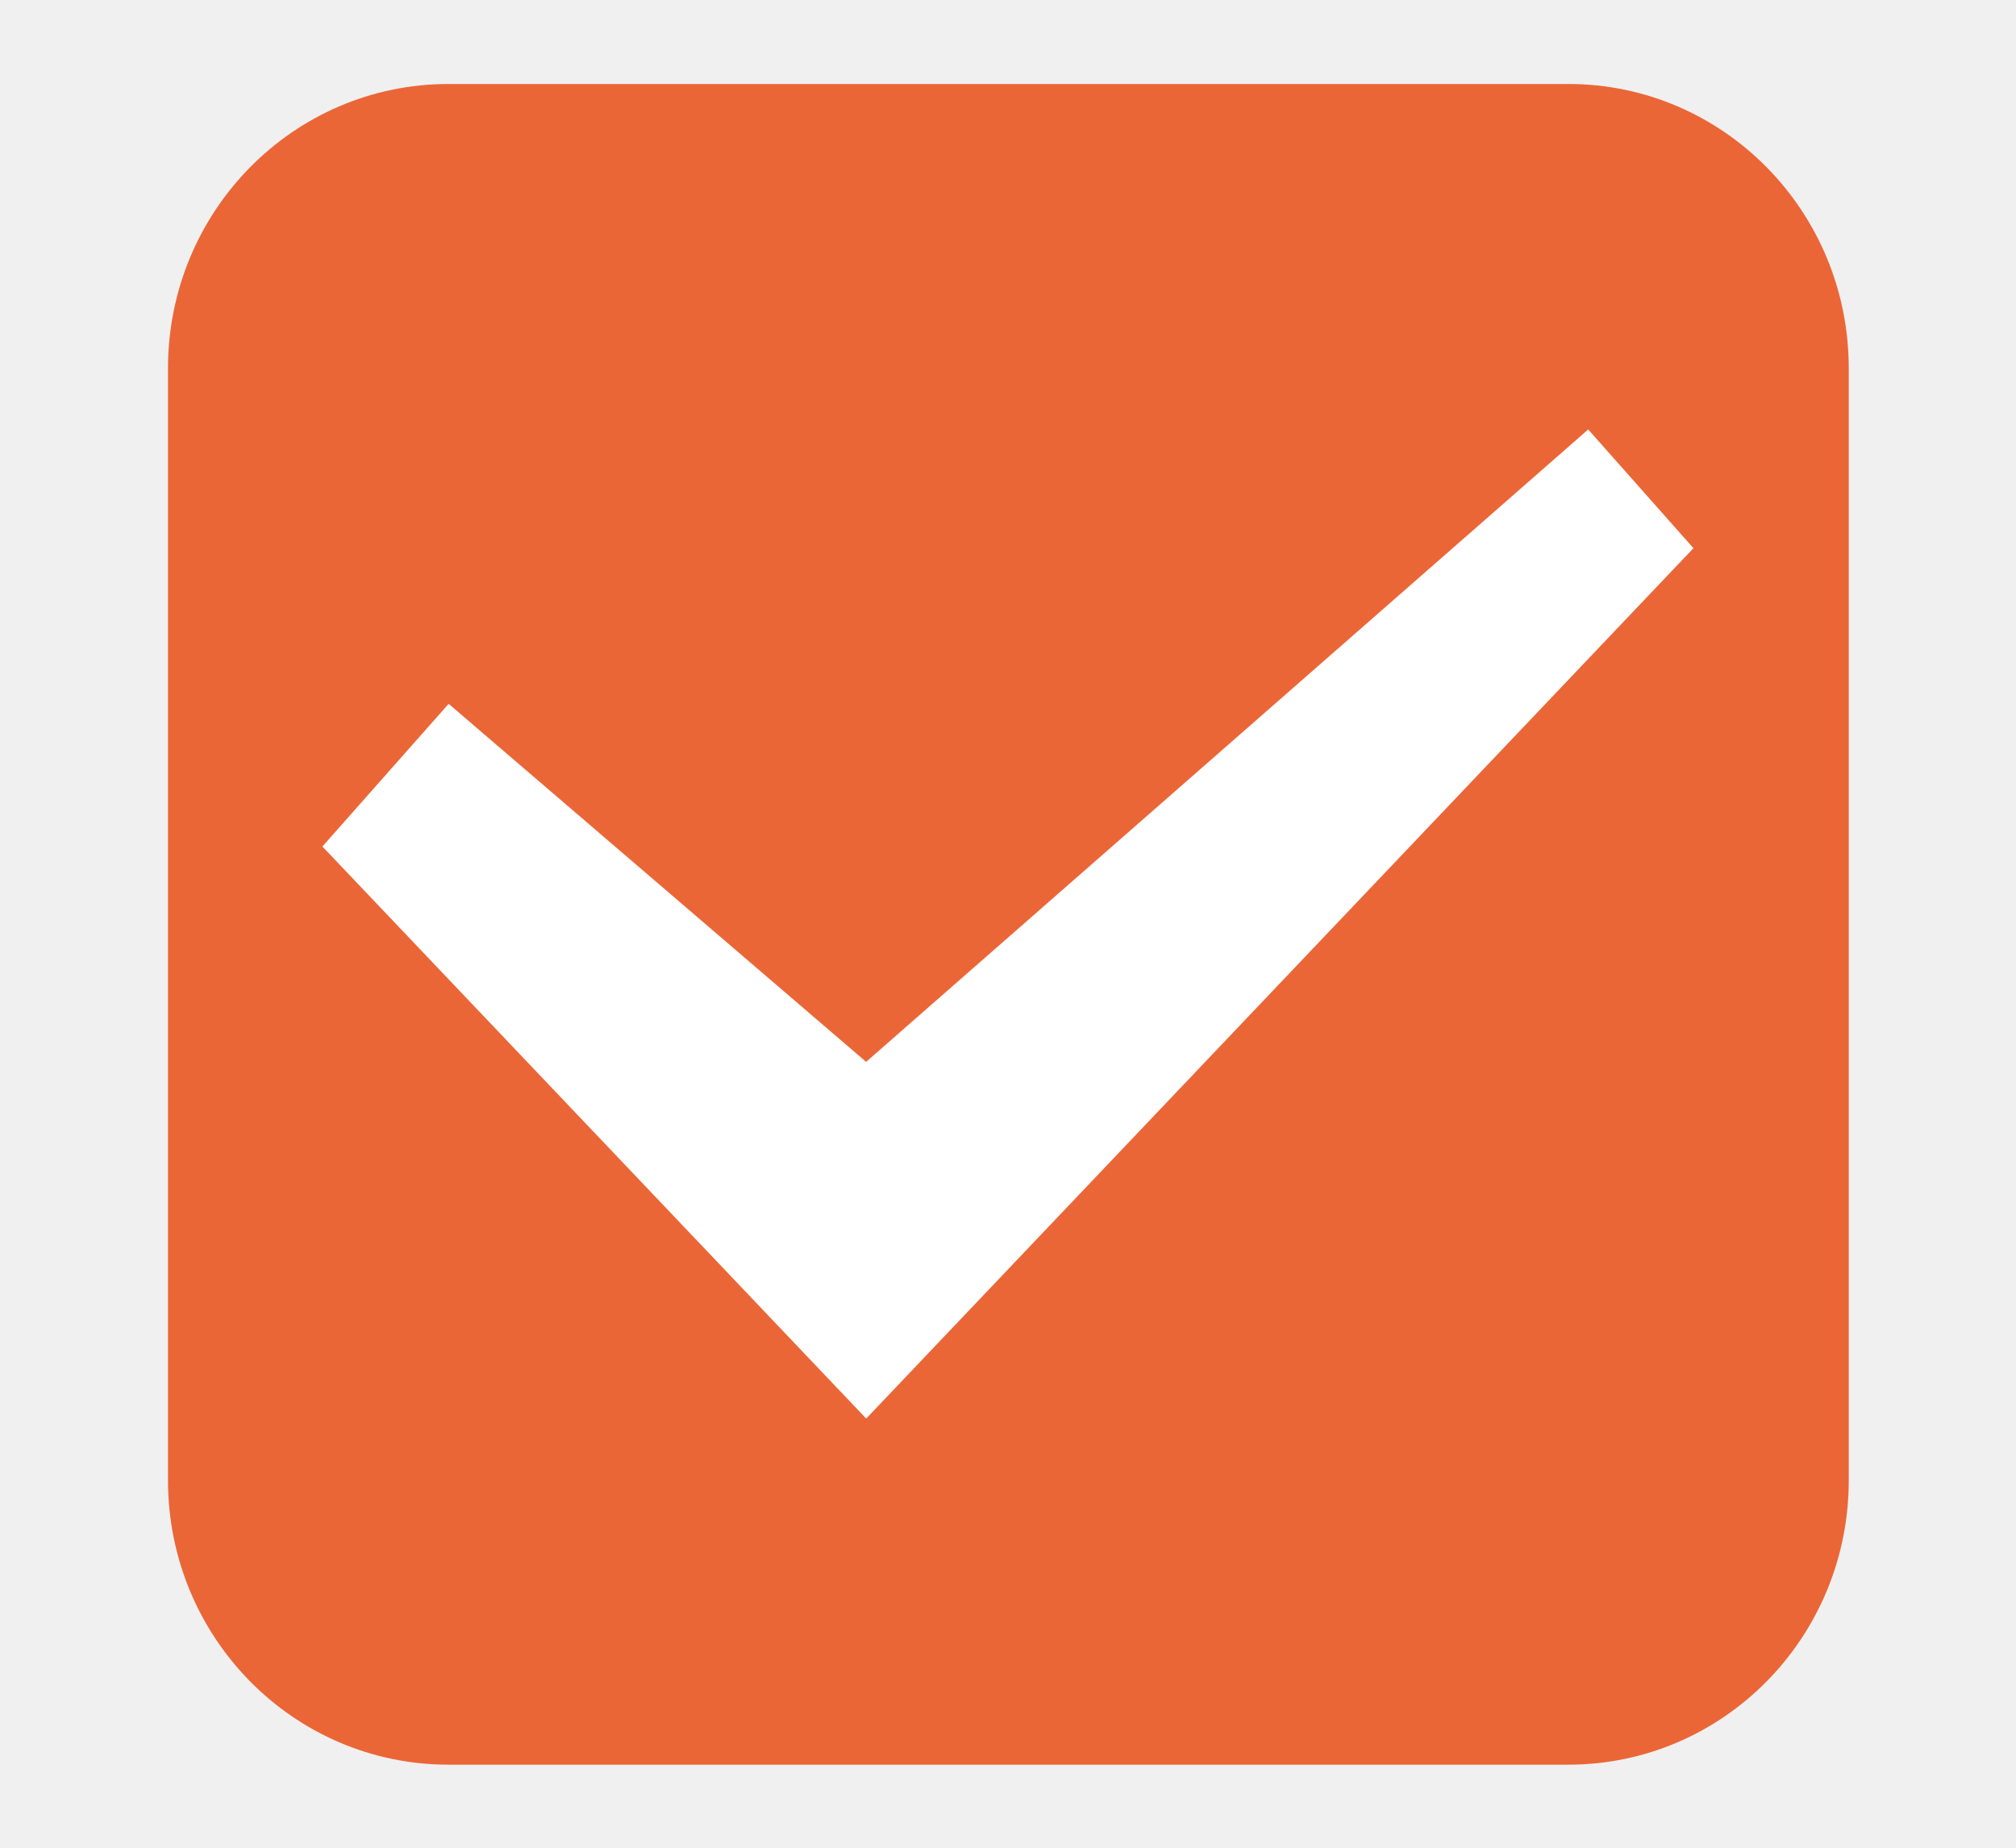
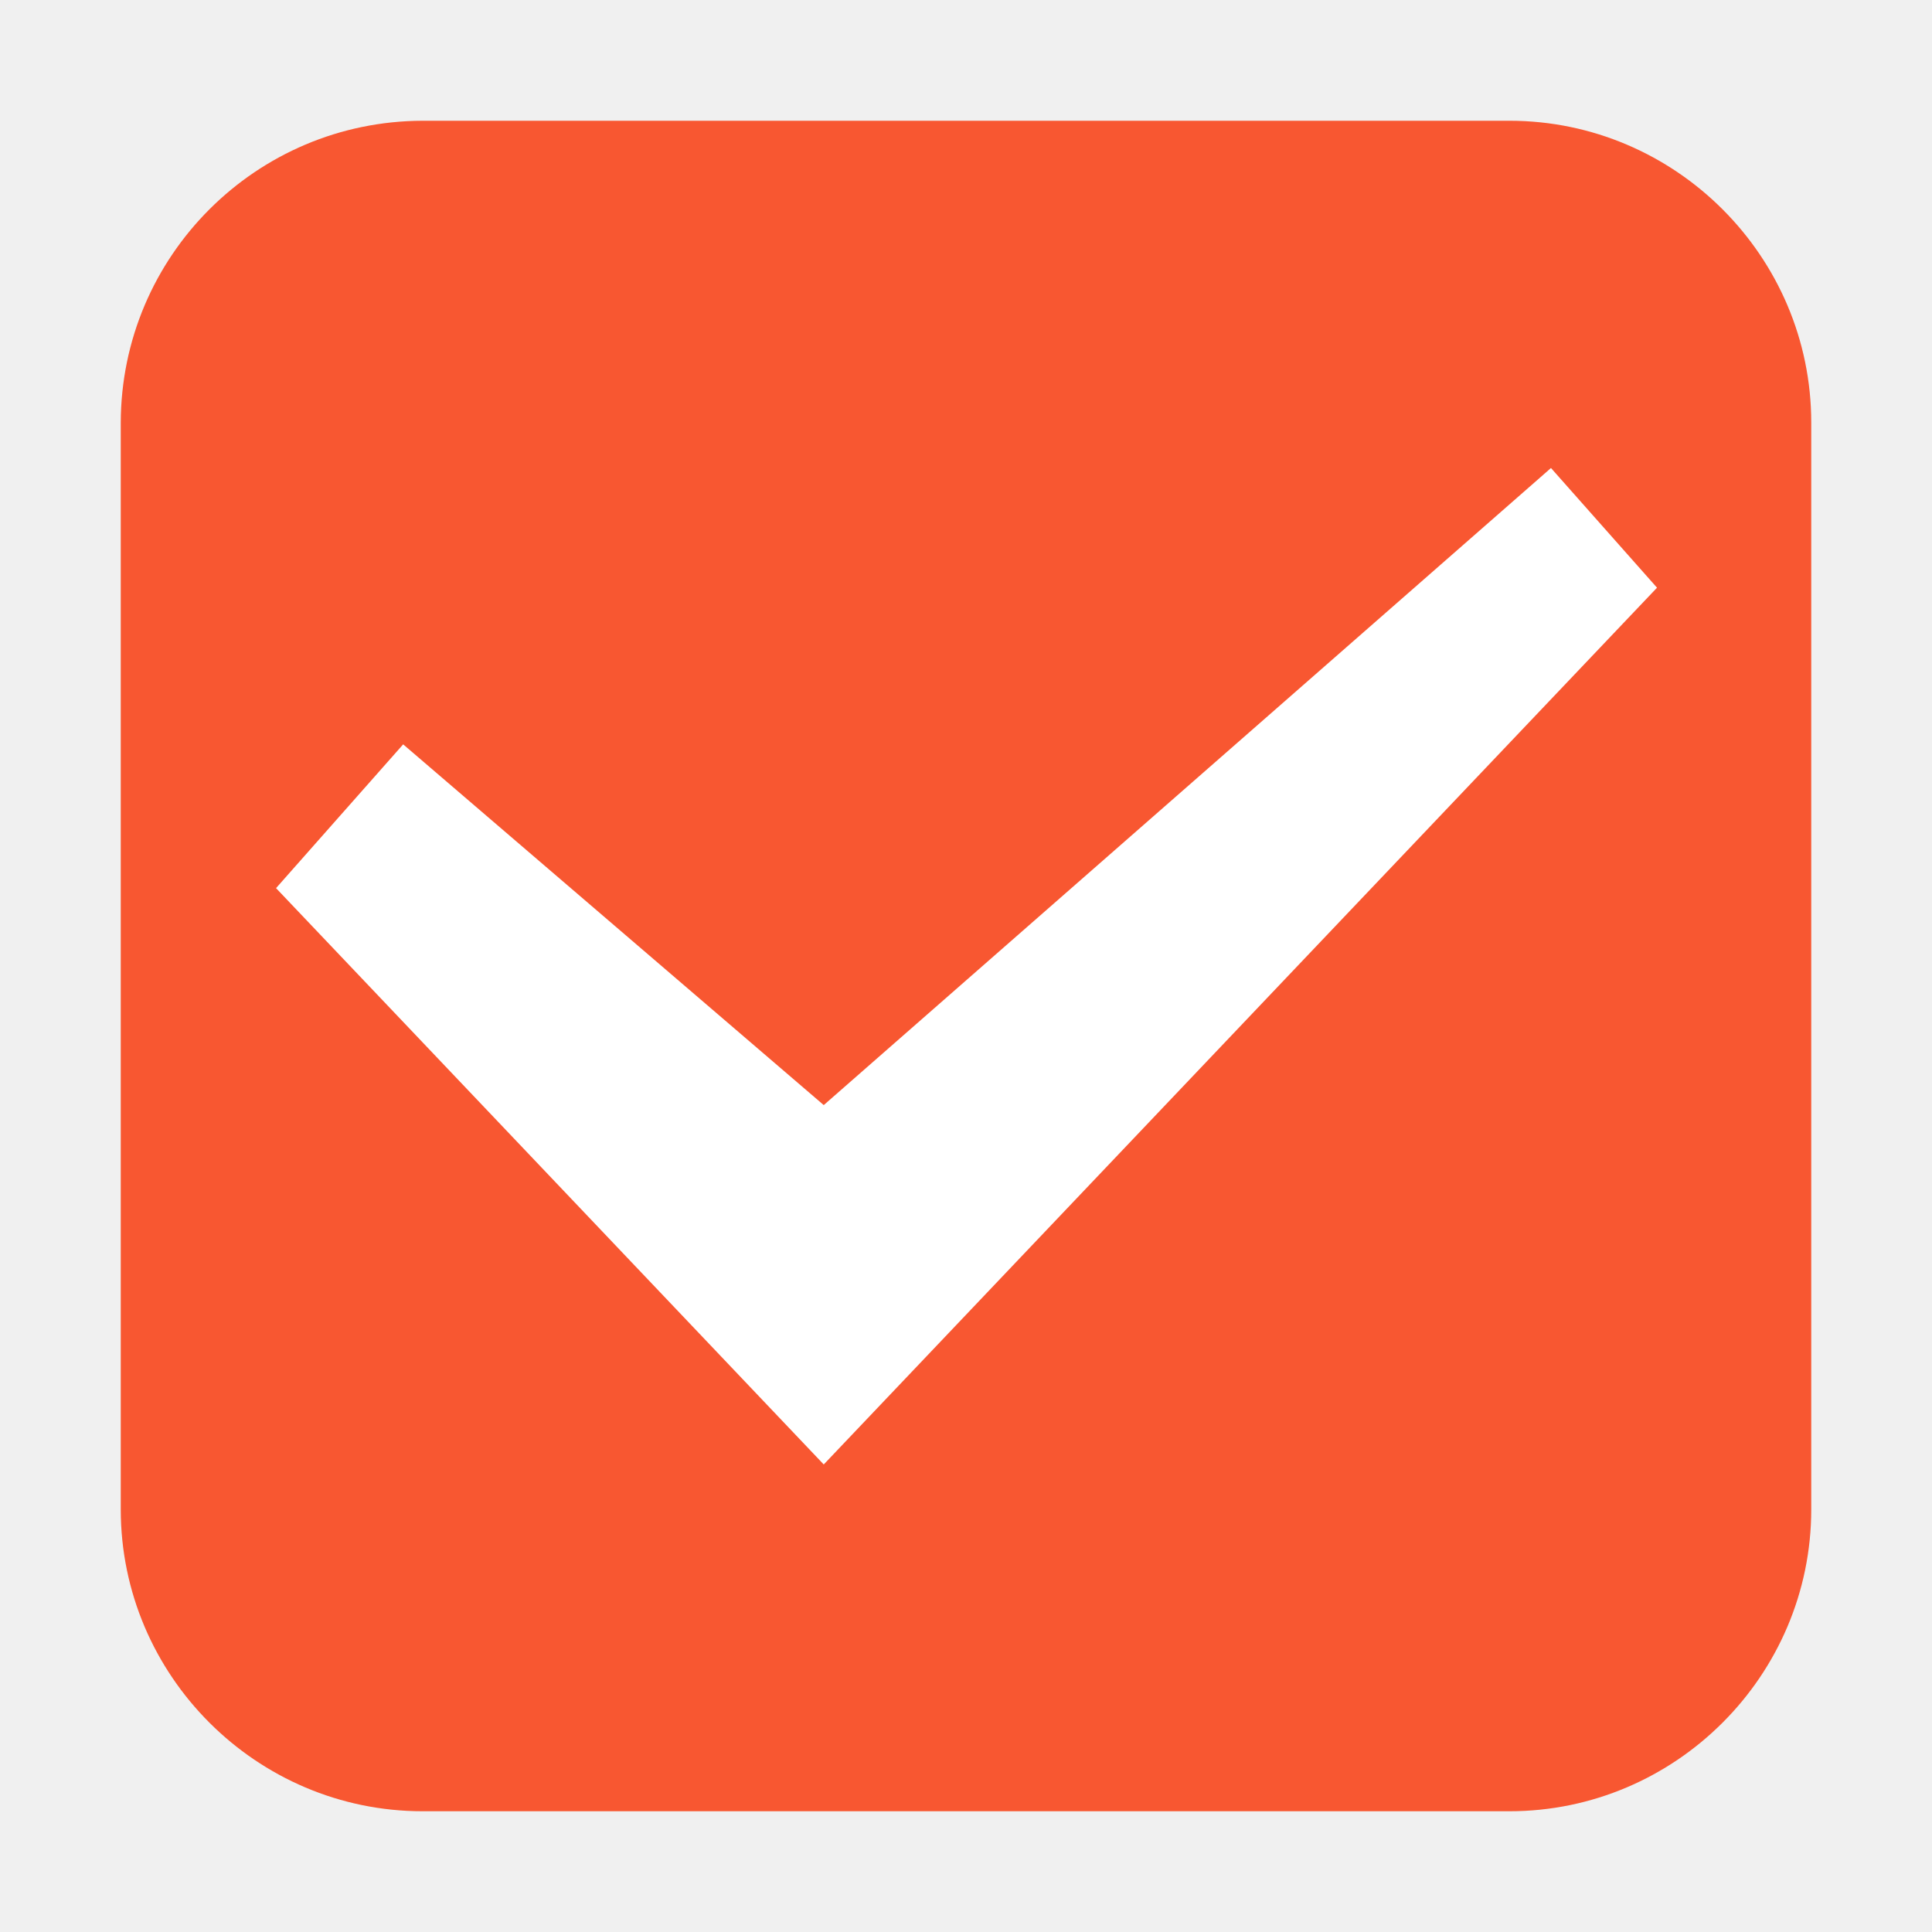
- <svg xmlns="http://www.w3.org/2000/svg" version="1.1" viewBox="0 0 24 22">
-   <g transform="translate(-342.5 -521.36)">
-     <rect x="345" y="522.86" width="19.009" height="19.011" rx="2.838" ry="2.884" fill="#eb6637" stroke="#eb6637" stroke-linejoin="round" />
-     <path d="m362.66 527.887-1.253-1.414-.118.104-8.478 7.426-4.97-4.263-1.503 1.699 6.474 6.811z" fill="#fff" fill-rule="evenodd" />
-   </g>
+ <svg xmlns="http://www.w3.org/2000/svg" version="1.1" viewBox="0 0 16 16">
+   <path d="m3.5 1a2.506 2.506 0 0 0-2.5 2.5v9c0 1.376 1.124 2.5 2.5 2.5h9c1.376 0 2.5-1.124 2.5-2.5v-9c0-1.376-1.124-2.5-2.5-2.5z" fill="#f85731" style="font-feature-settings:normal;font-variant-alternates:normal;font-variant-caps:normal;font-variant-ligatures:normal;font-variant-numeric:normal;font-variant-position:normal;isolation:auto;mix-blend-mode:normal;shape-padding:0;text-decoration-color:#000000;text-decoration-line:none;text-decoration-style:solid;text-indent:0;text-orientation:mixed;text-transform:none" />
+   <polygon transform="matrix(1.2547,0,0,1.2547,-1.02,-1.36)" points="11.05 4.173 11.05 4.173 10.984 4.231 6.25 8.378 3.474 5.997 2.635 6.946 6.25 10.75 11.75 4.963" fill="#fff" fill-rule="evenodd" />
</svg>
